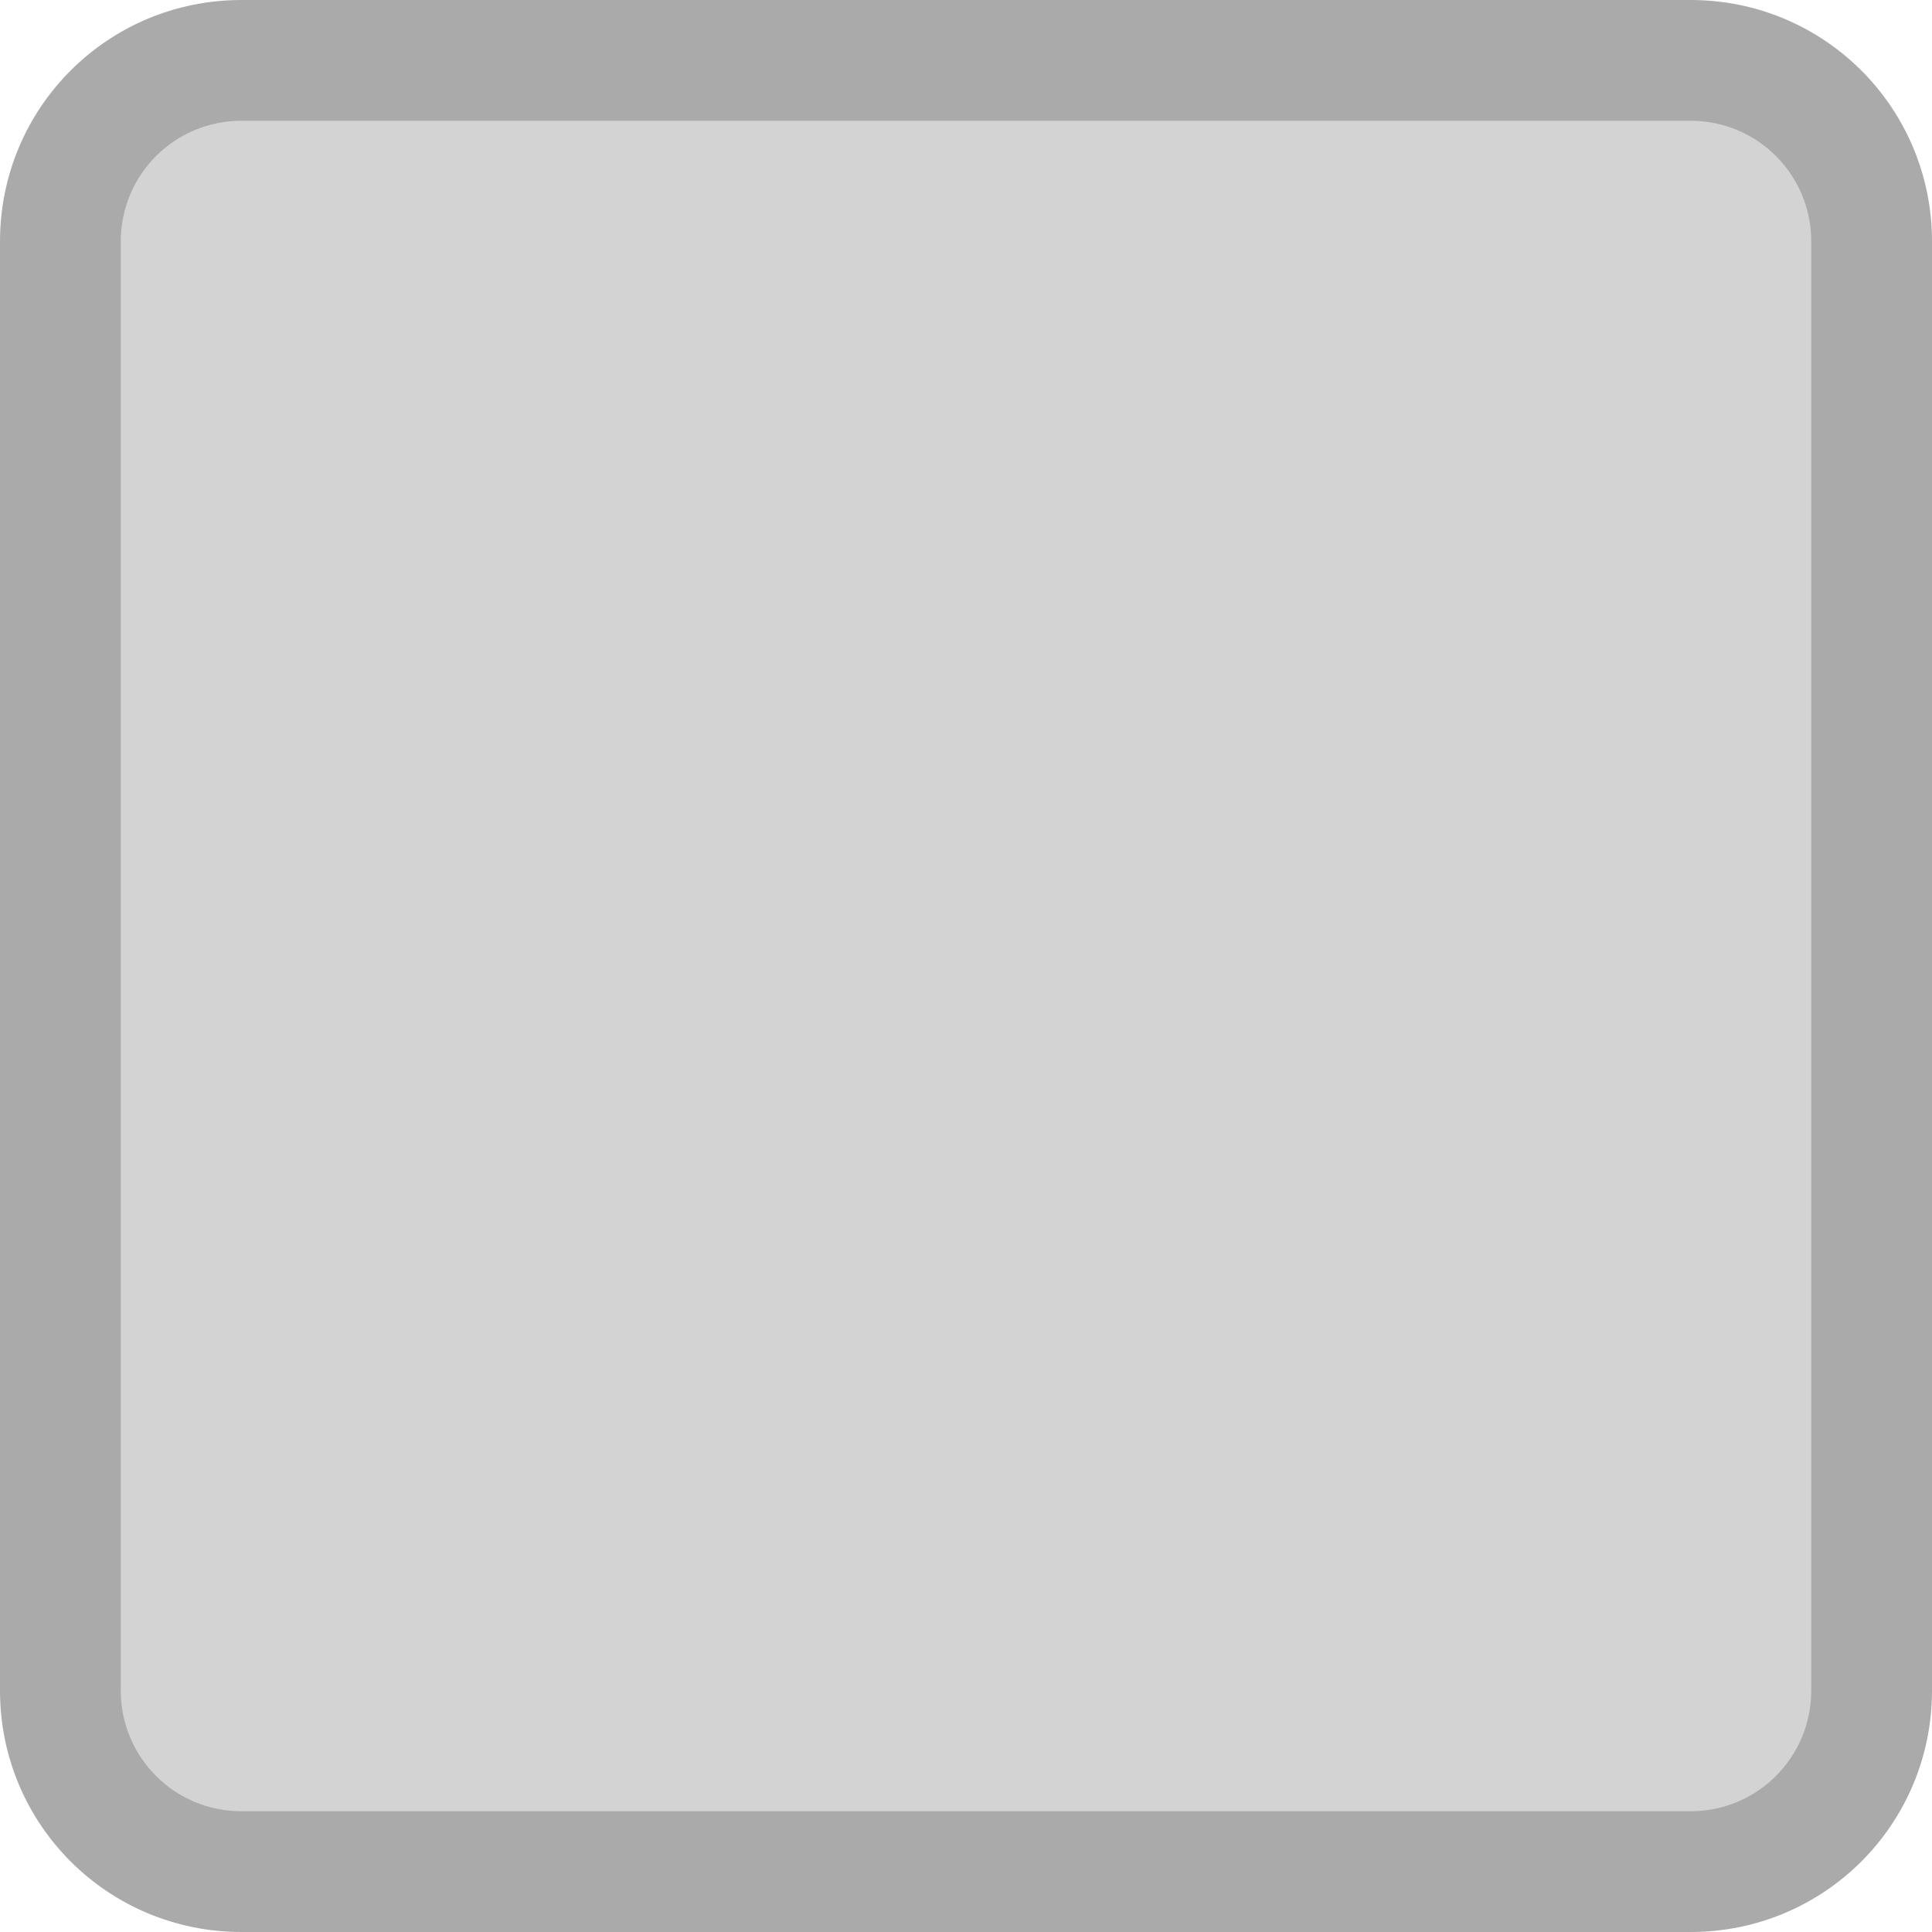
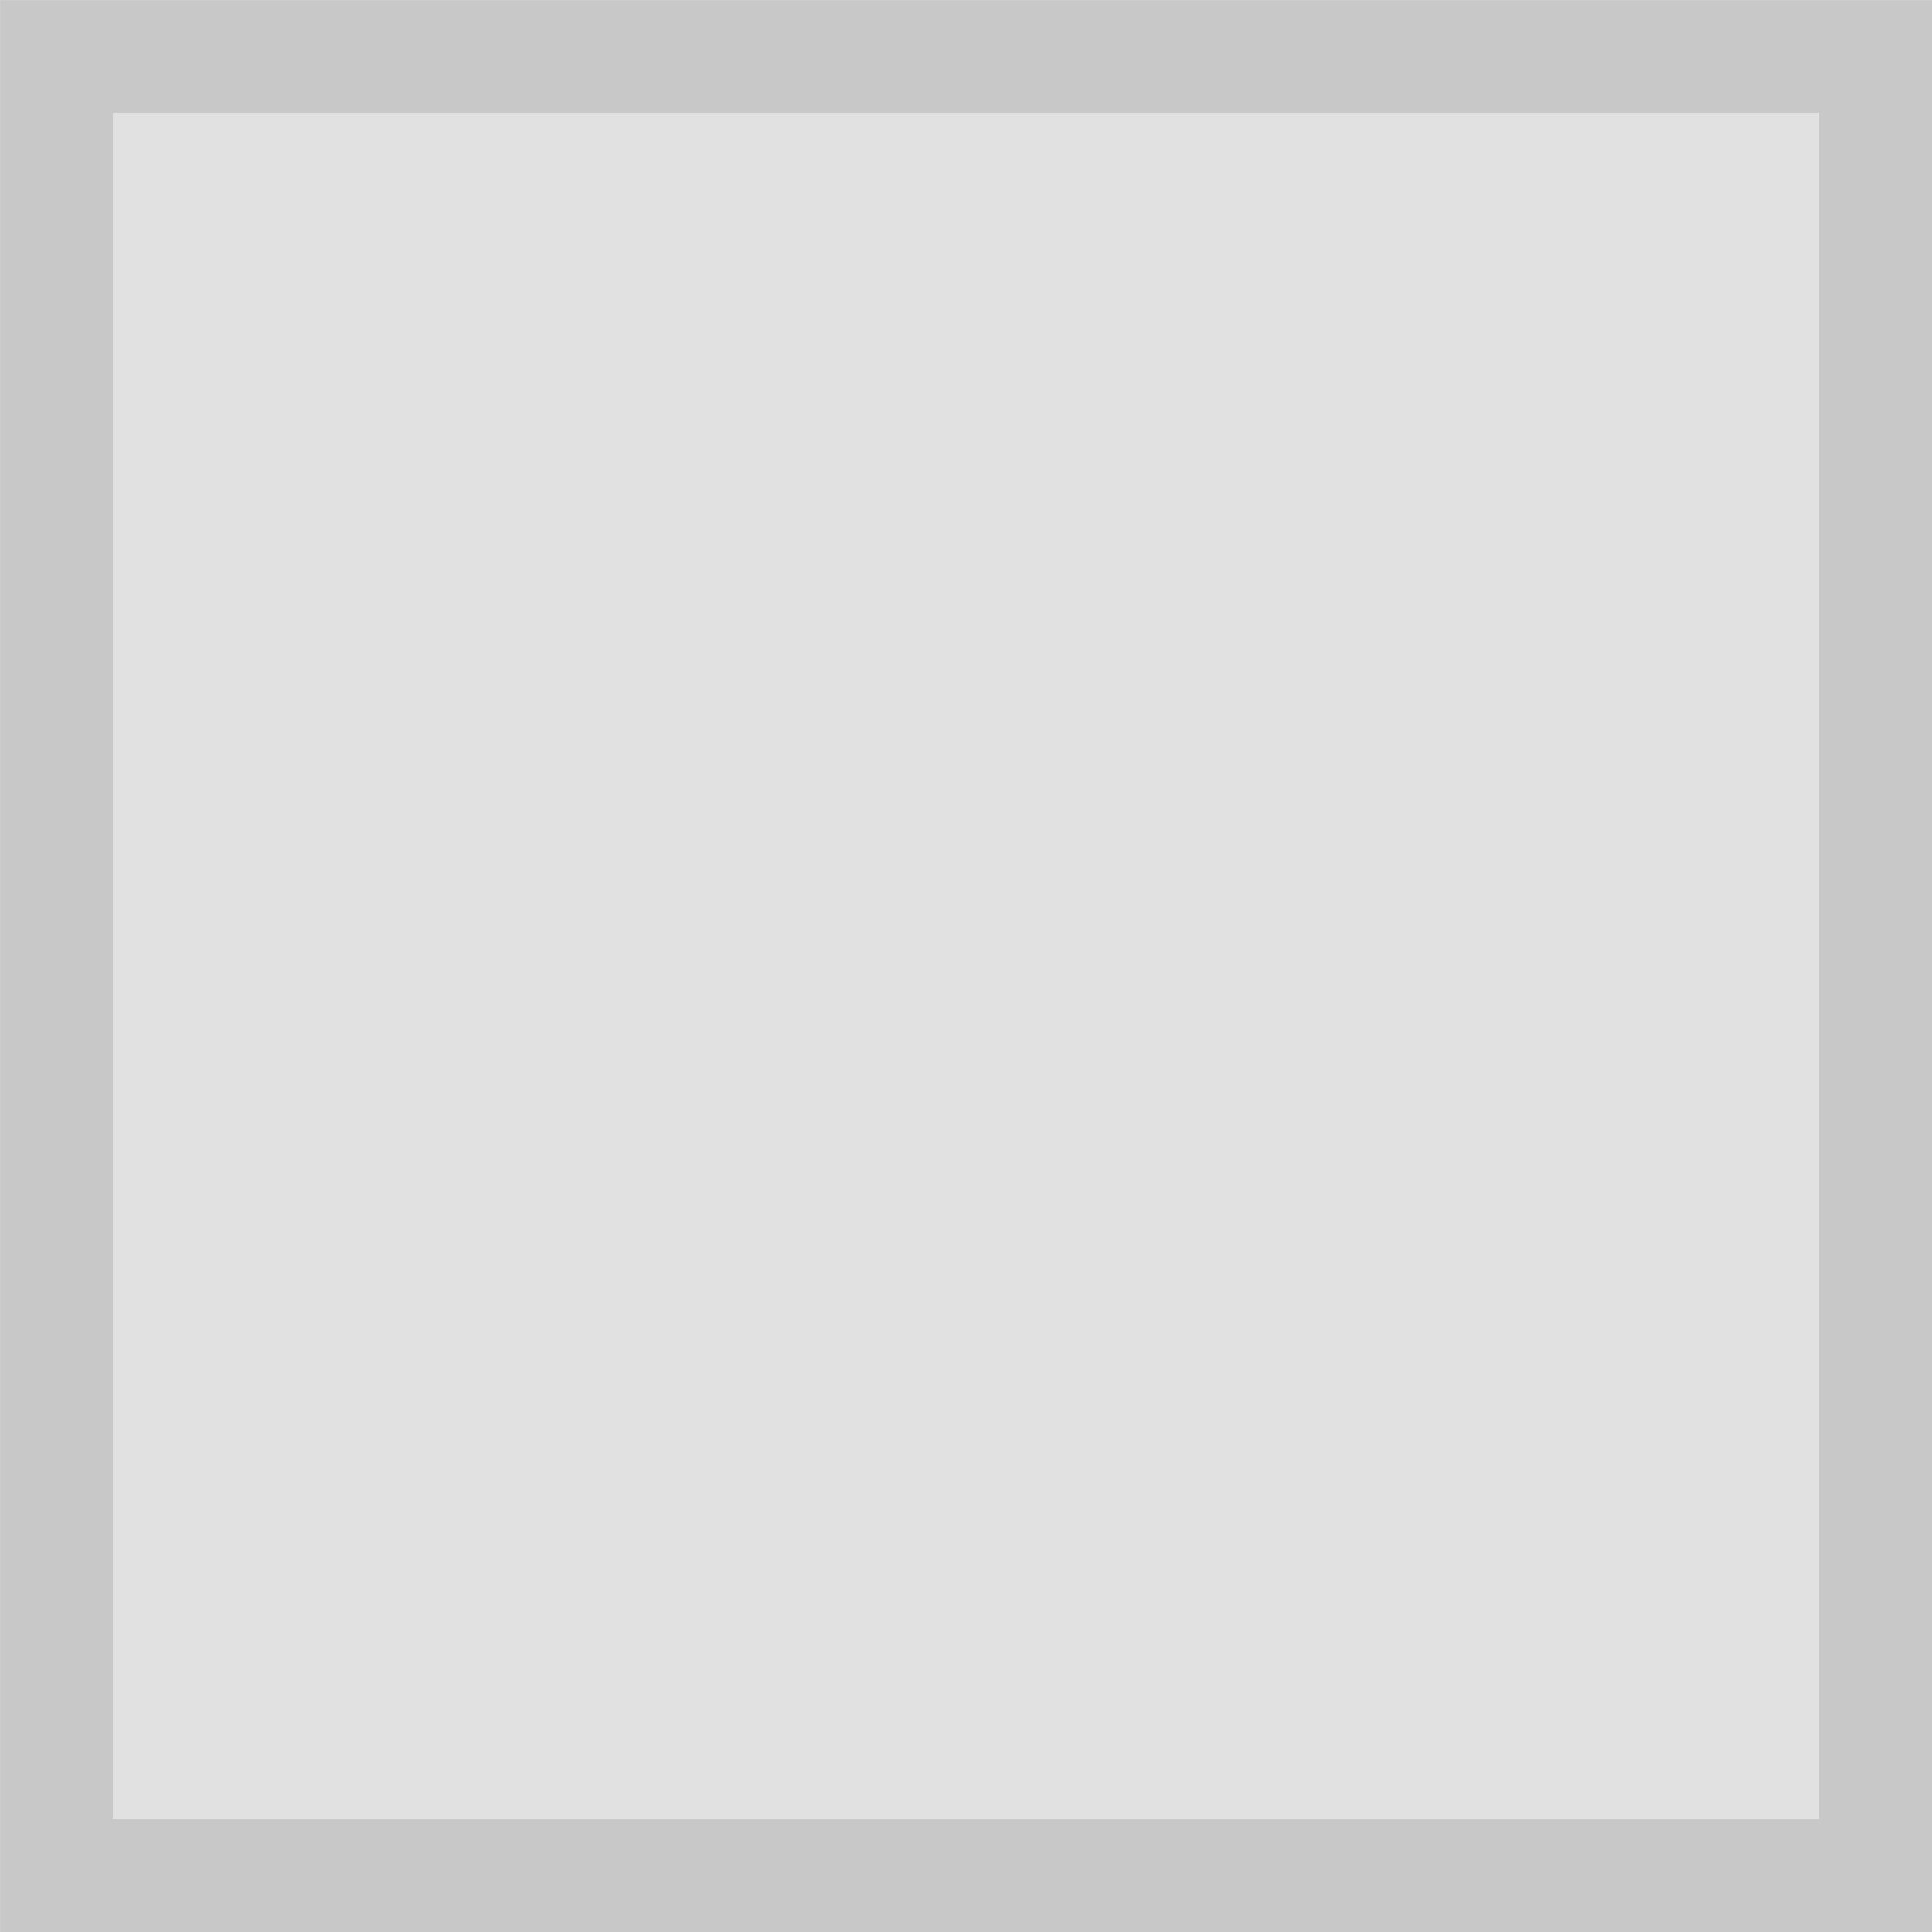
- <svg xmlns="http://www.w3.org/2000/svg" viewBox="0 0 16 16">
-   <g transform="translate(0 -1036.362)">
-     <path style="fill:#d3d3d3" d="m 1.671,1036.983 12.595,0 c 0.581,0 1.05,0.462 1.05,1.036 l 0,12.433 c 0,0.574 -0.468,1.036 -1.05,1.036 l -12.595,0 c -0.581,0 -1.05,-0.462 -1.05,-1.036 l 0,-12.433 c 0,-0.574 0.468,-1.036 1.05,-1.036 z" />
-     <path style="fill:#aaa" d="M 2 0 C 0.892 0 3.2526065e-18 0.892 0 2 L 0 14 C 0 15.108 0.892 16 2 16 L 14 16 C 15.108 16 16 15.108 16 14 L 16 2 C 16 0.892 15.108 3.2526065e-18 14 0 L 2 0 z M 2 1 L 14 1 C 14.554 1 15 1.446 15 2 L 15 14 C 15 14.554 14.554 15 14 15 L 2 15 C 1.446 15 1 14.554 1 14 L 1 2 C 1 1.446 1.446 1 2 1 z " transform="translate(0 1036.362)" />
-   </g>
+ <svg xmlns="http://www.w3.org/2000/svg" viewBox="0 0 16 16" id="svg2" version="1.1" width="100%" height="100%">
+   <defs id="defs12" />
+   <rect style="fill:#e1e1e1;fill-opacity:1;stroke:#c8c8c8;stroke-width:0.935;stroke-opacity:1" id="rect2993" width="15.065" height="15.065" x="0.468" y="0.468" />
</svg>
